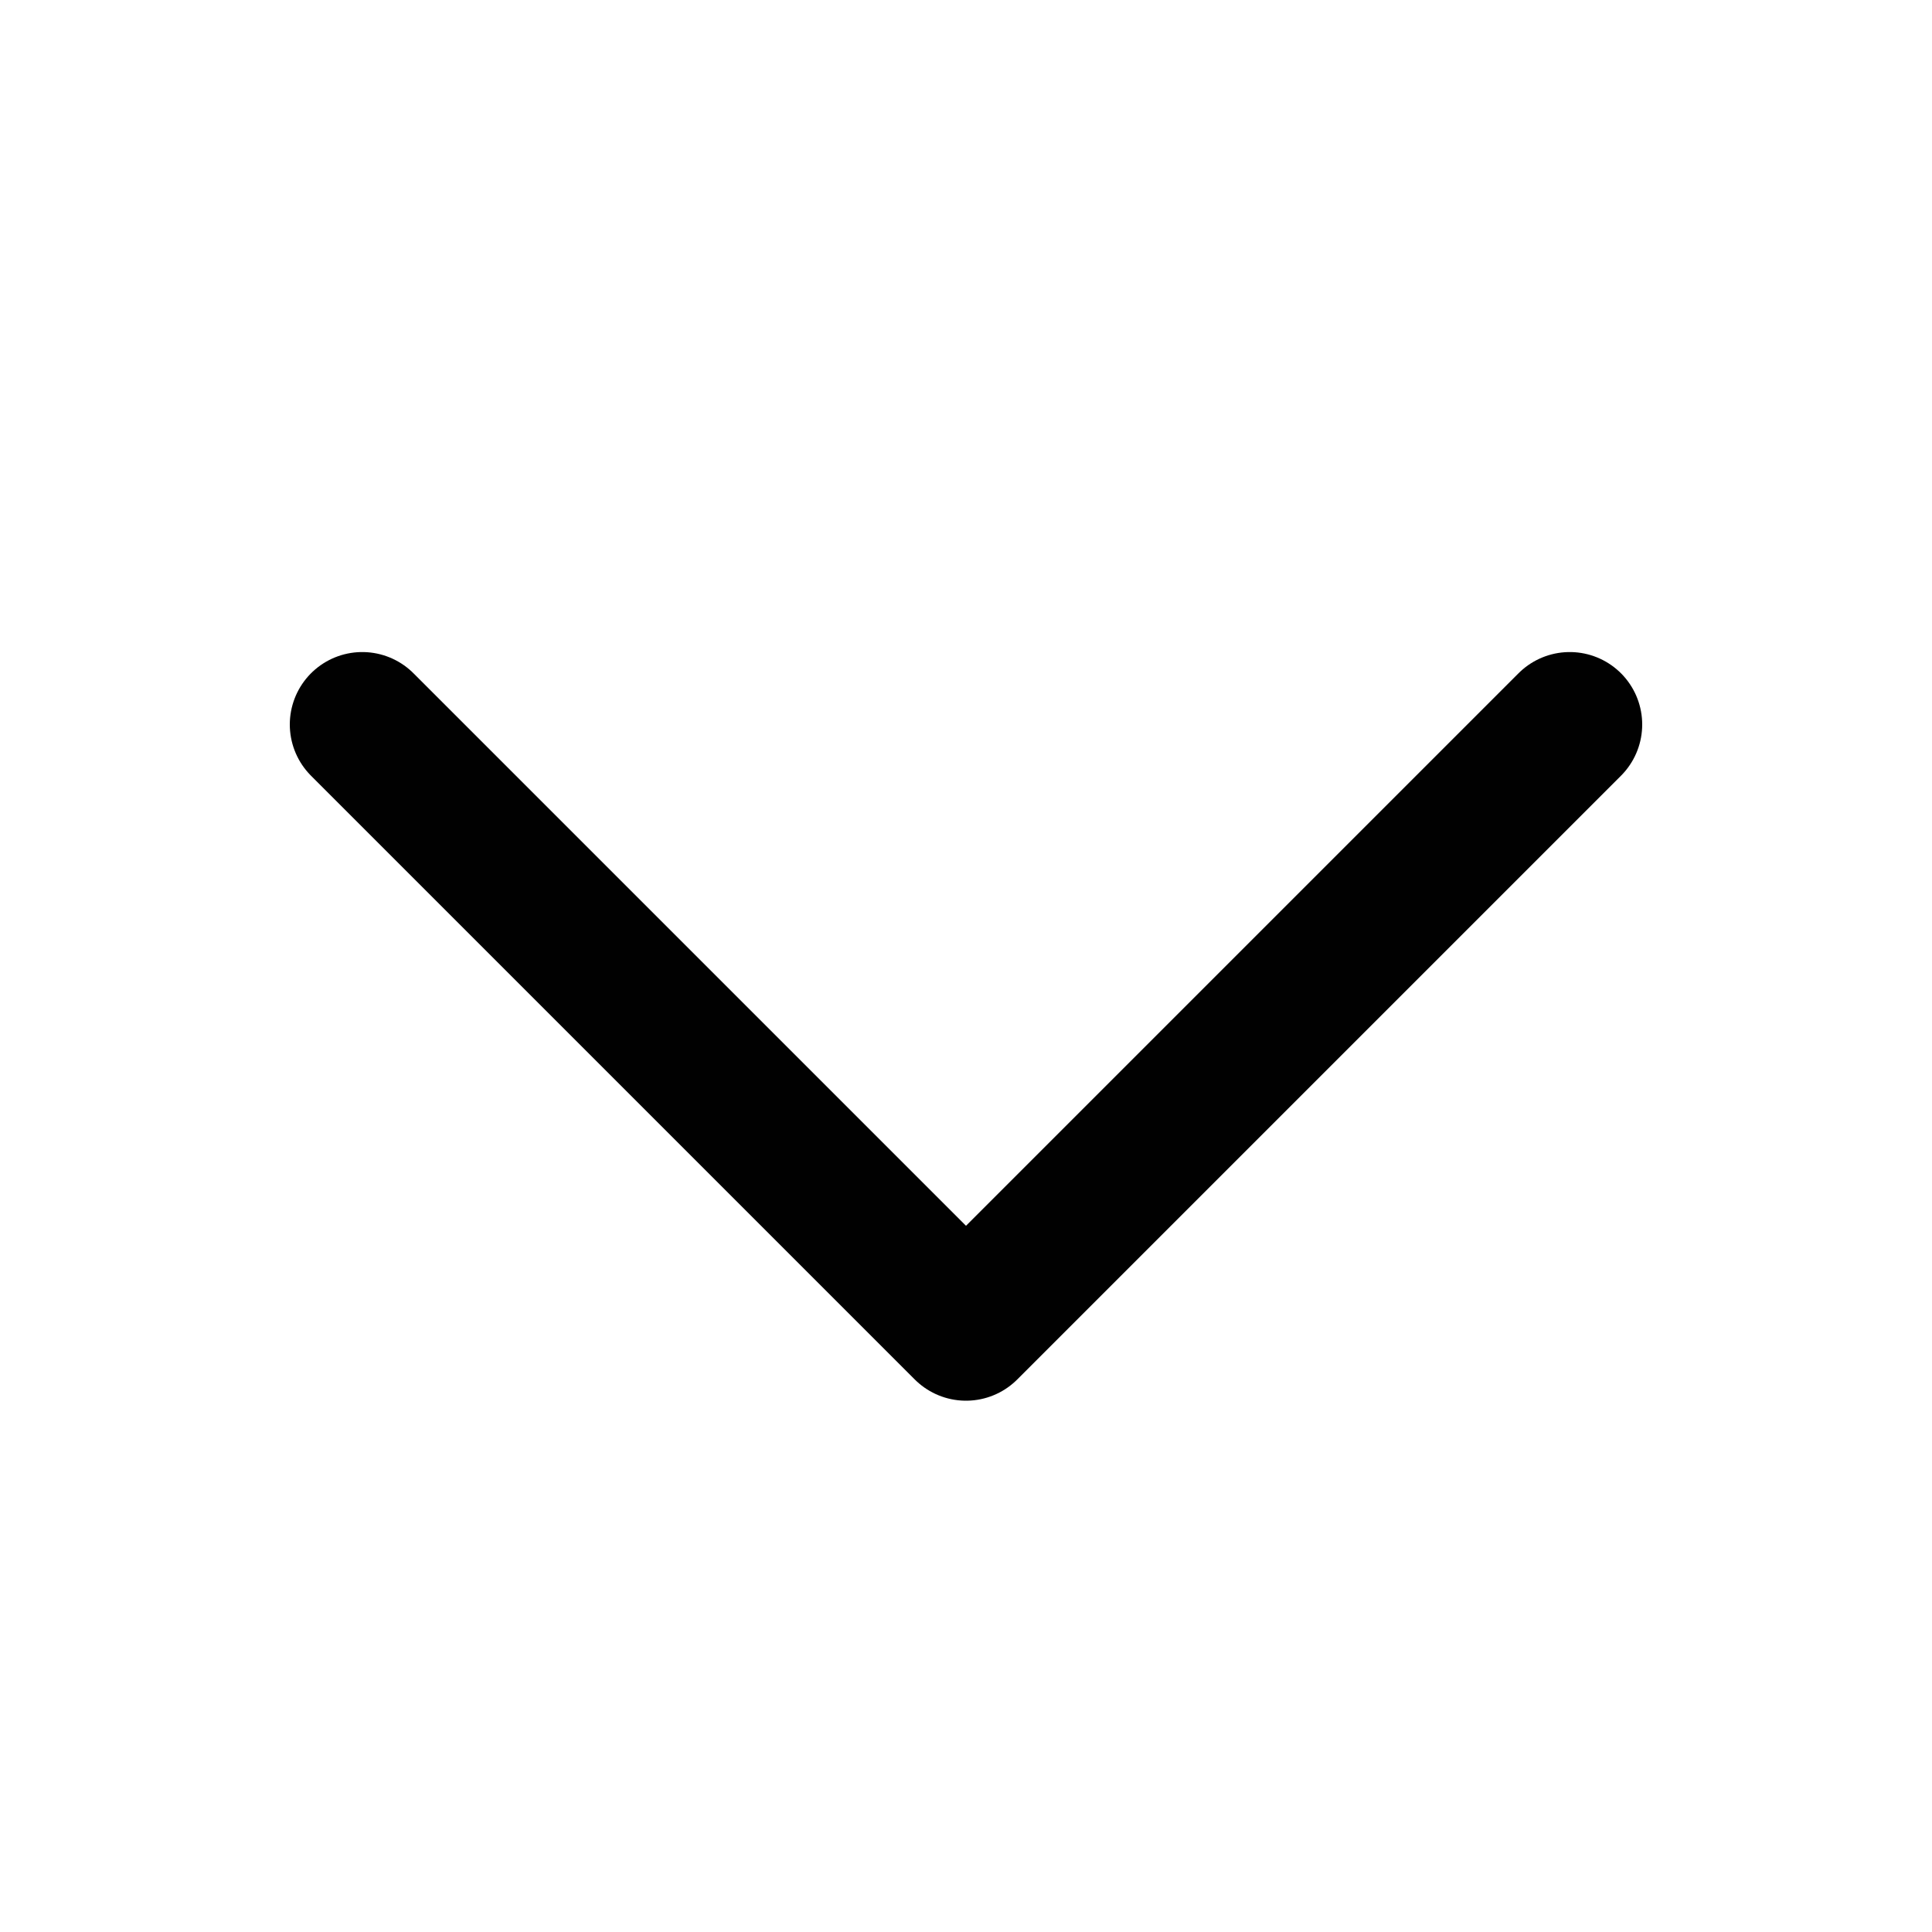
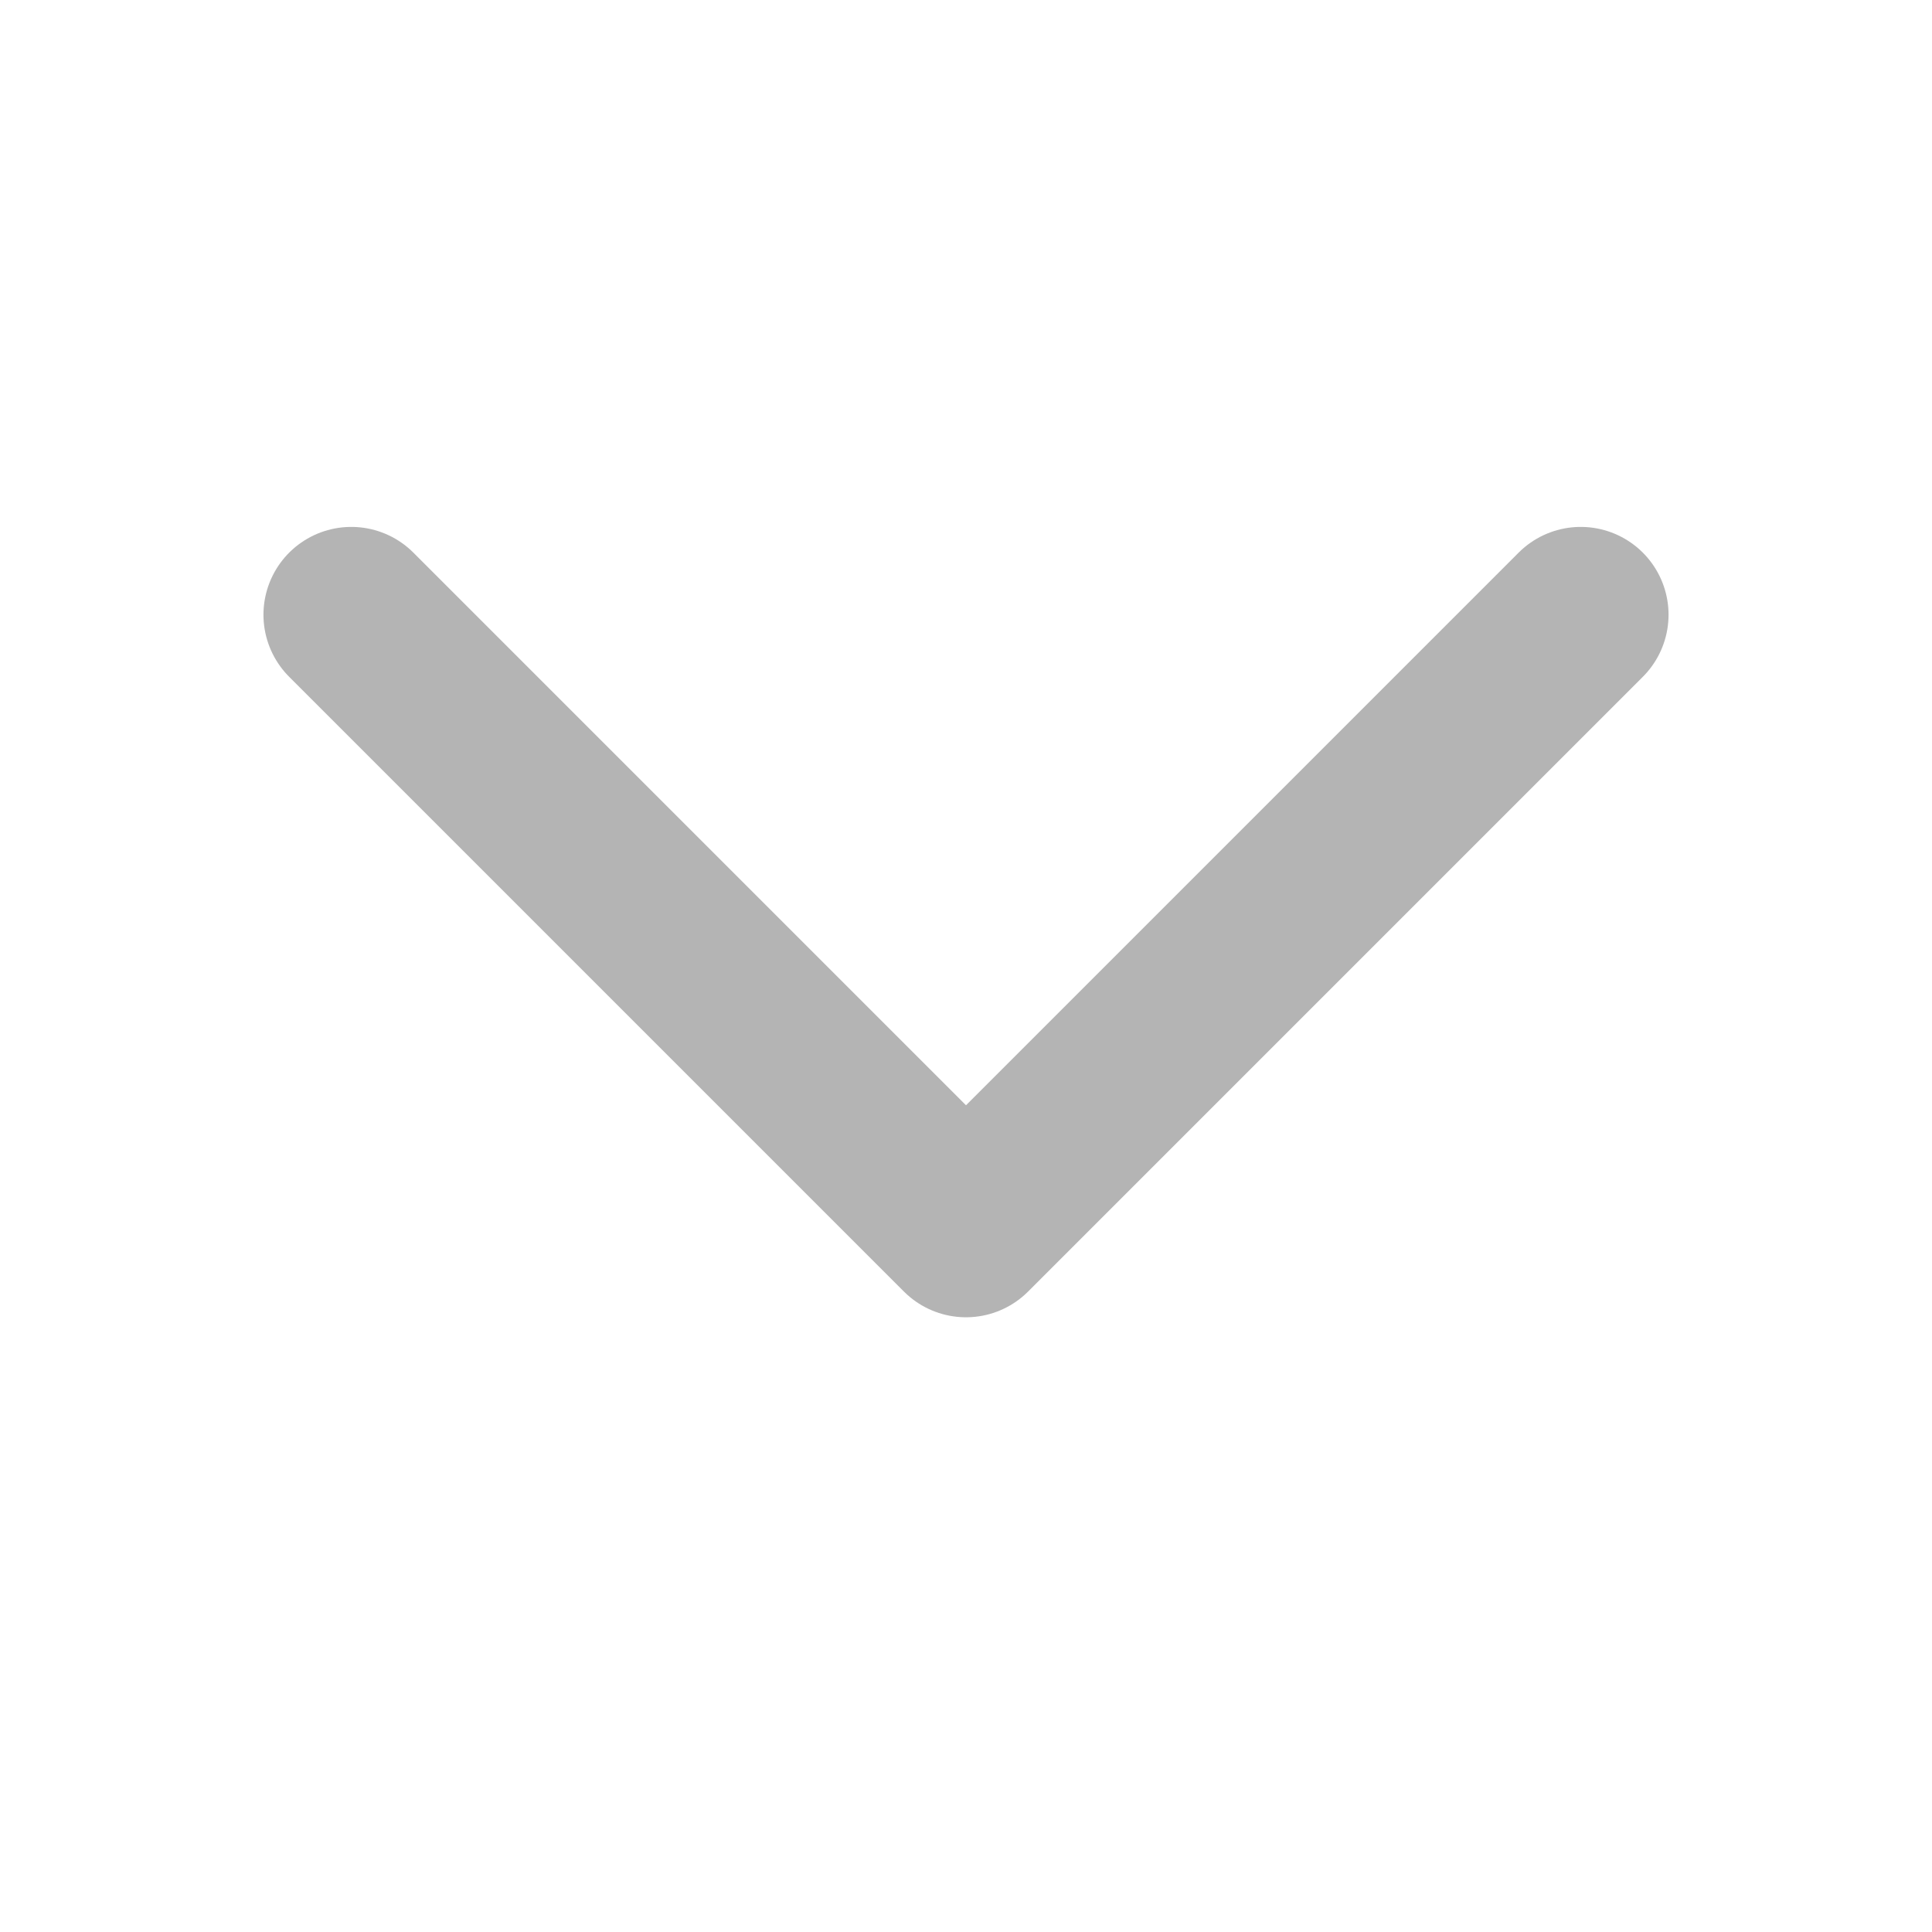
- <svg xmlns="http://www.w3.org/2000/svg" width="16" height="16" viewBox="0 0 16 16" fill="none">
-   <path d="M13 6L8 11L3 6" stroke="#010101" stroke-width="1.2" stroke-linecap="round" stroke-linejoin="round" />
+ <svg xmlns="http://www.w3.org/2000/svg" width="22" height="22" viewBox="0 0 22 22" fill="none">
+   <path d="M18 7L11 14L4 7" stroke="#B4B4B4" stroke-width="2" stroke-linecap="round" stroke-linejoin="round" />
</svg>
